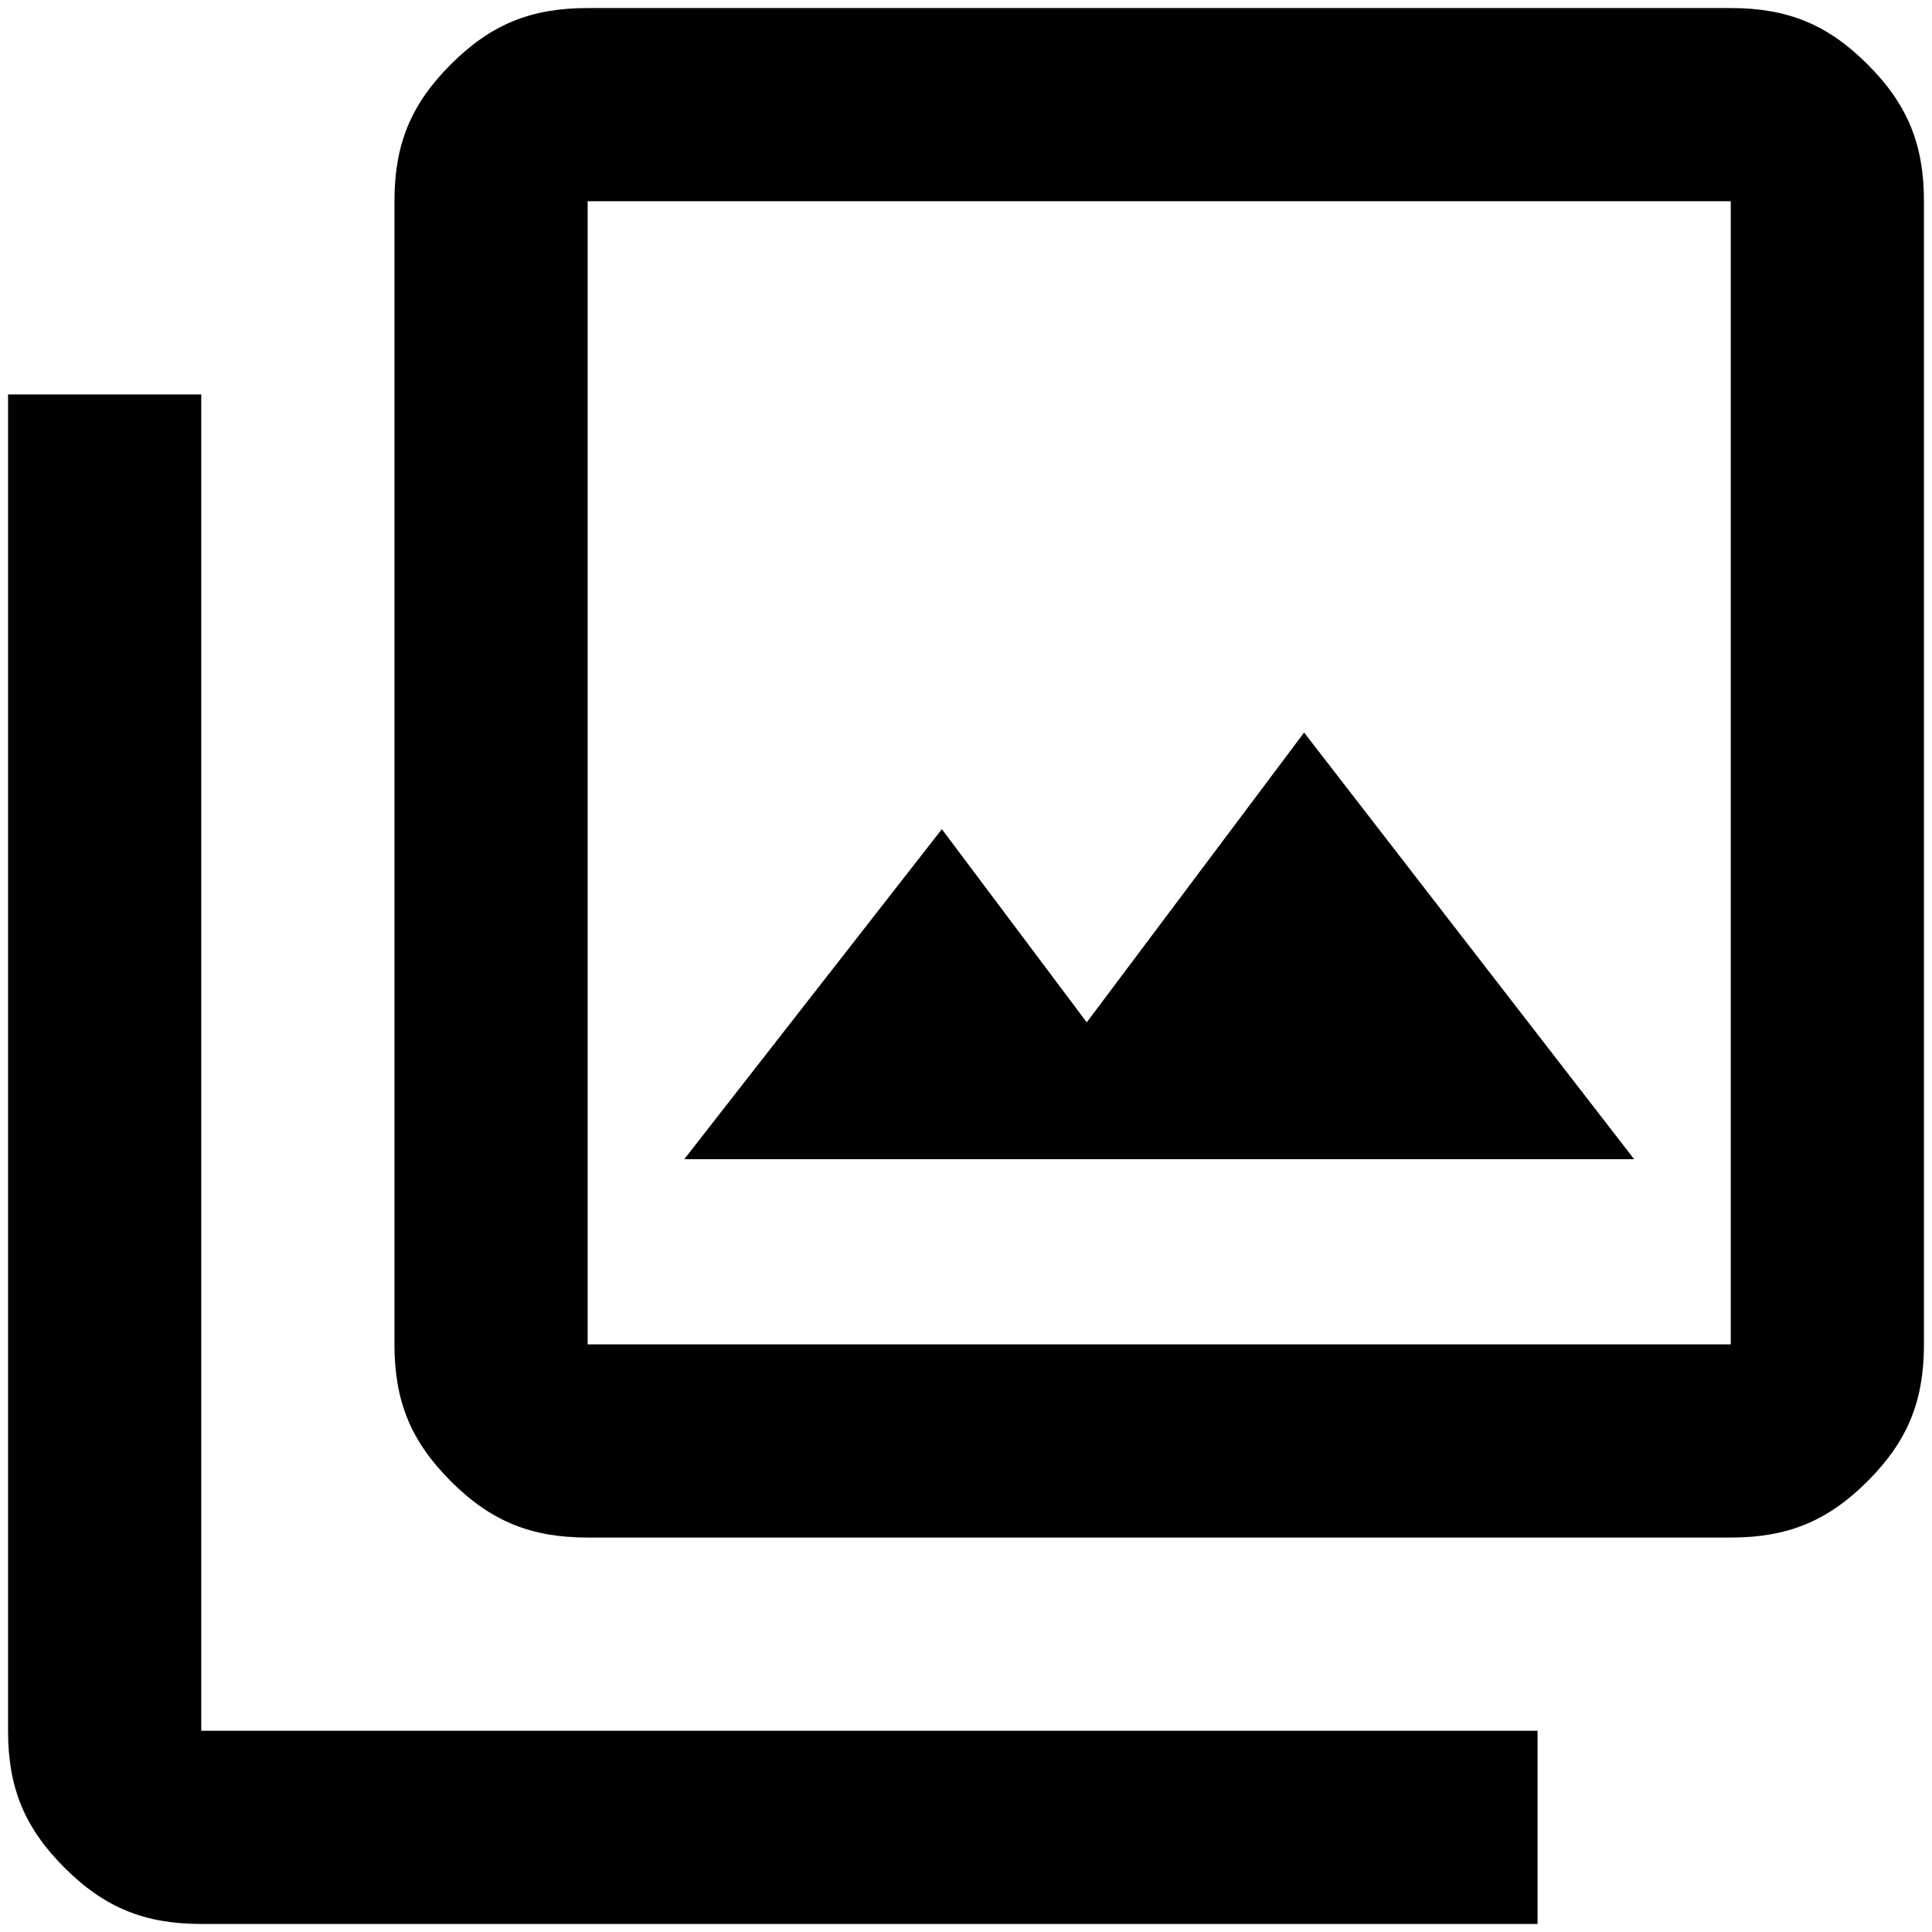
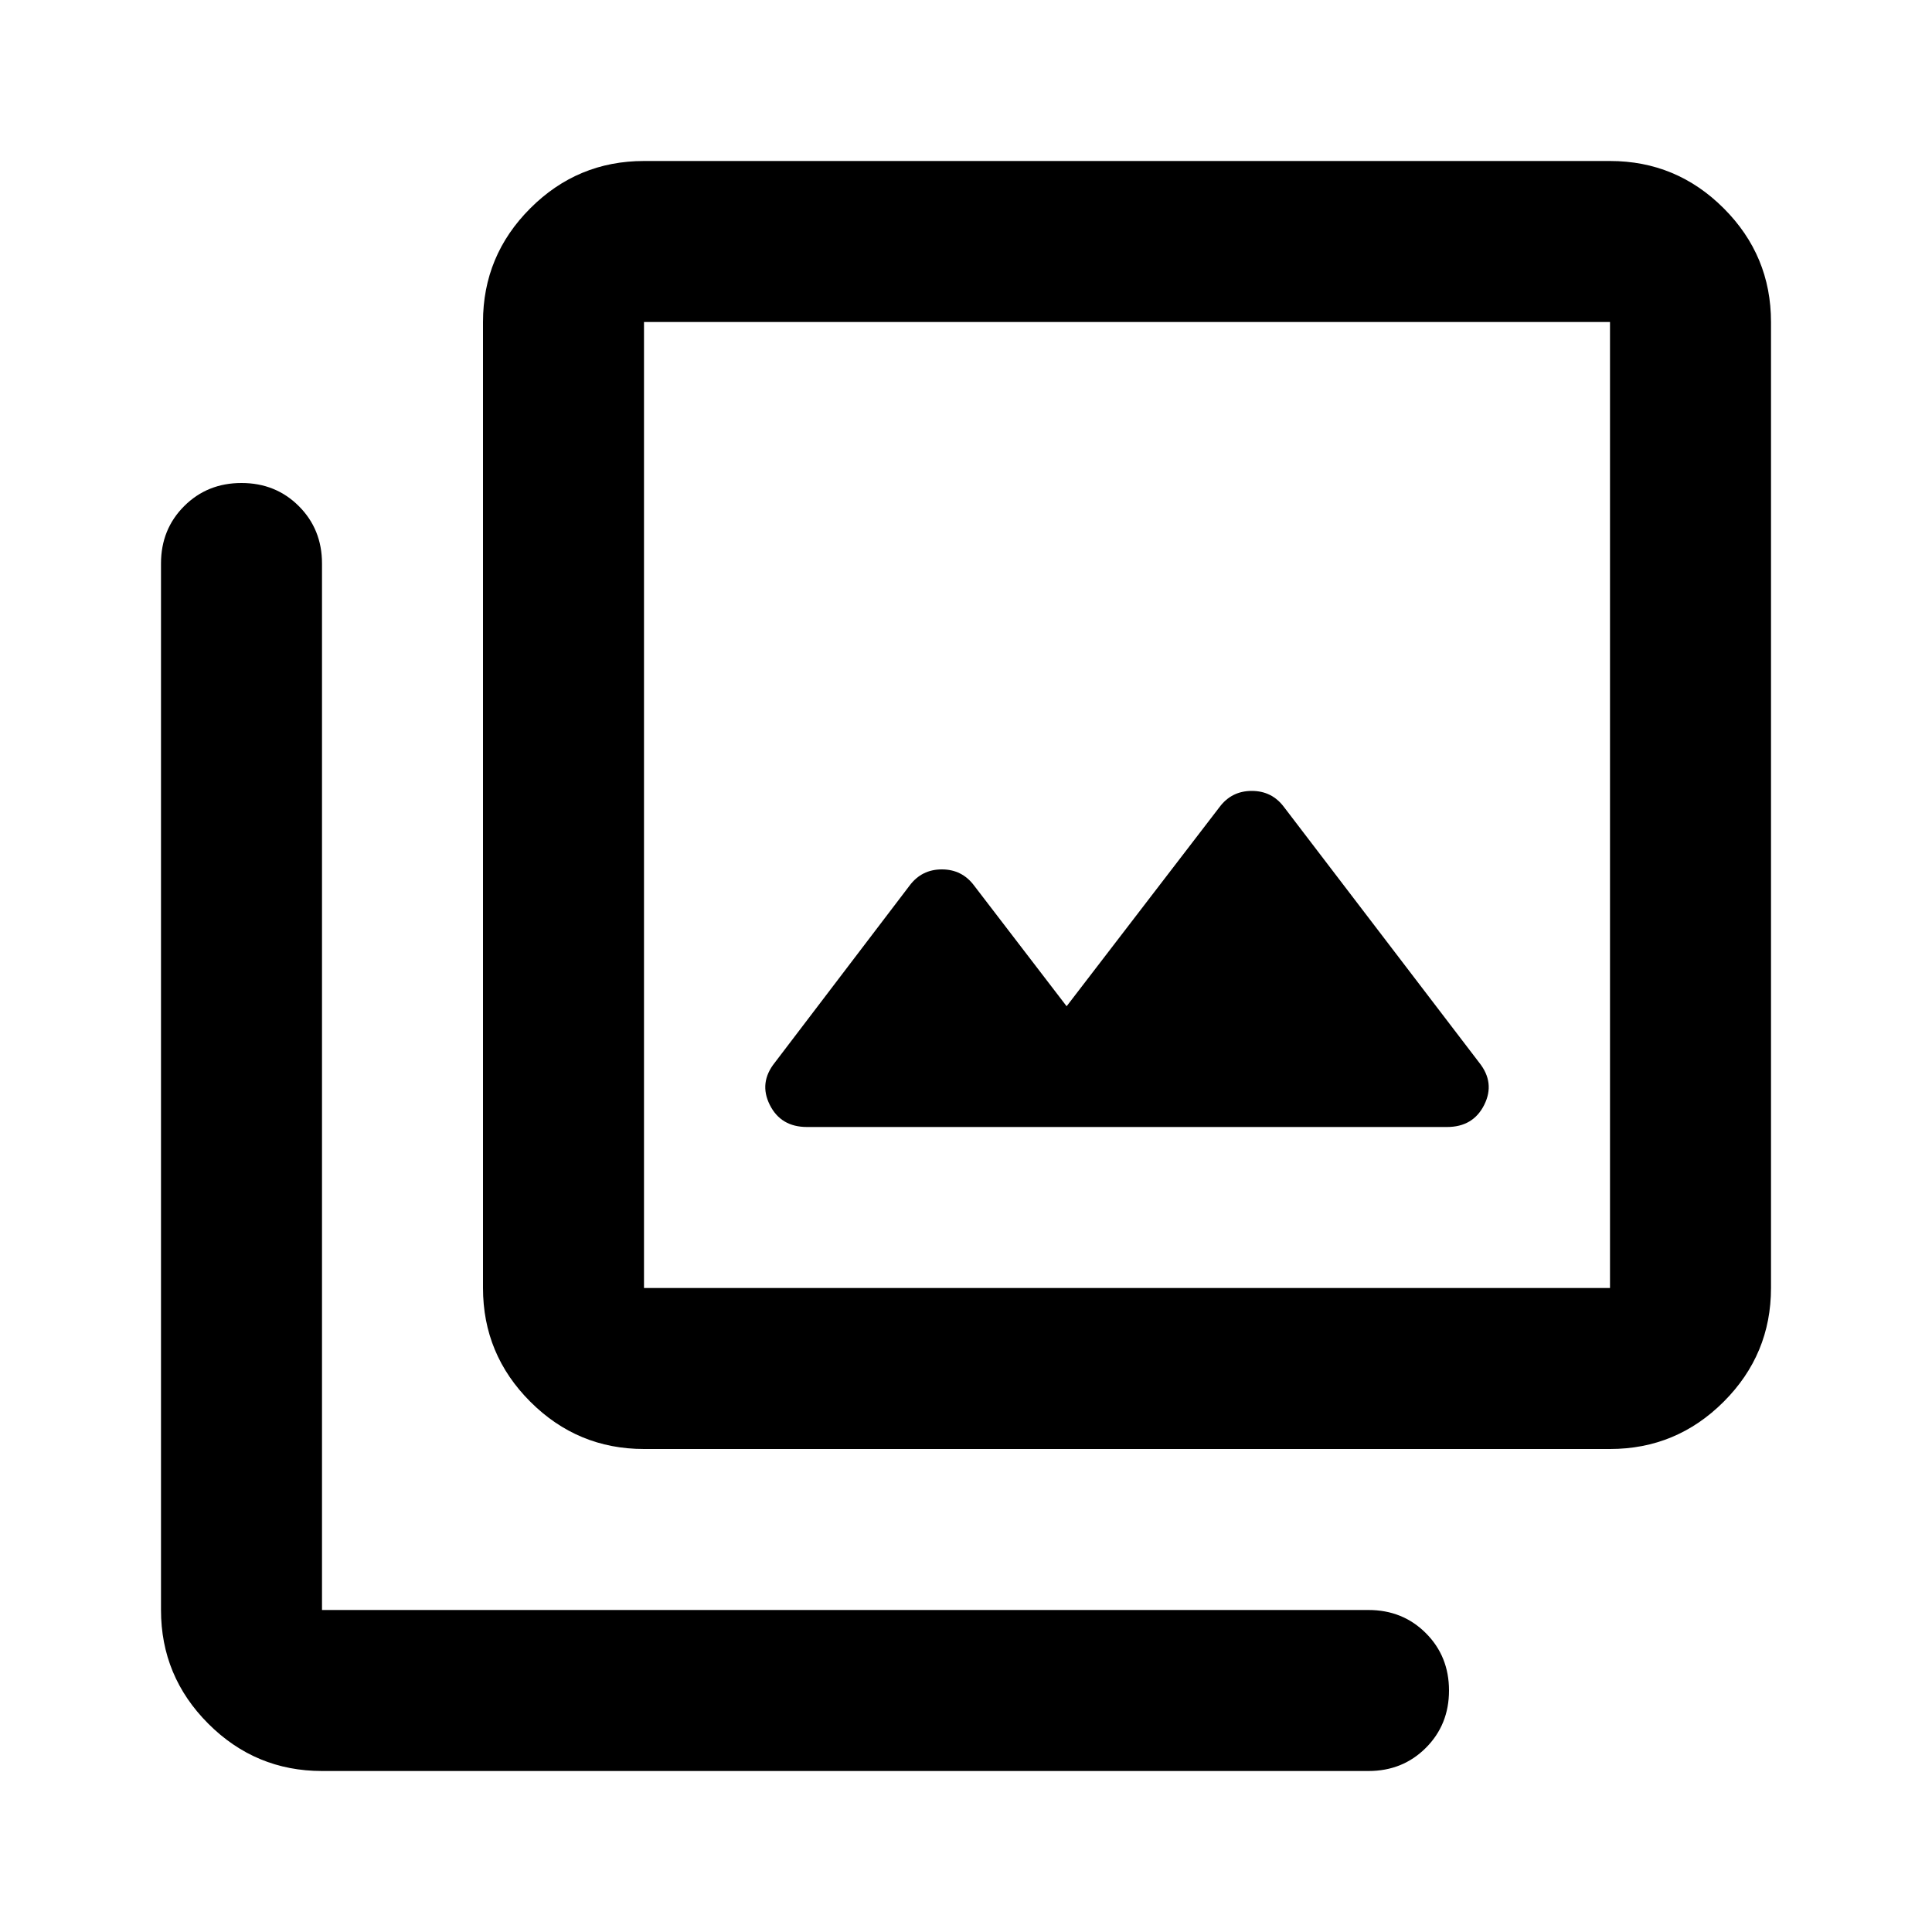
- <svg xmlns="http://www.w3.org/2000/svg" viewBox="0 0 24 24">
-   <path d="M8.4,14.4h11.9l-4.1-5.3-2.7,3.6-1.8-2.4-3.2,4.1ZM7.3,19.1c-.7,0-1.2-.2-1.7-.7-.5-.5-.7-1-.7-1.7V2.5c0-.7.2-1.2.7-1.7.5-.5,1-.7,1.7-.7h14.2c.7,0,1.2.2,1.7.7s.7,1,.7,1.7v14.2c0,.7-.2,1.2-.7,1.7-.5.5-1,.7-1.7.7H7.3ZM7.3,16.7h14.2V2.5H7.3v14.2ZM2.5,23.9c-.7,0-1.2-.2-1.7-.7s-.7-1-.7-1.7V4.9h2.4v16.6h16.6v2.4H2.5ZM7.3,2.5v14.2V2.5Z" />
+ <svg xmlns="http://www.w3.org/2000/svg" viewBox="0 -960 960 960">
+   <path d="m530-460-46-60q-6-8-16-8t-16 8l-67 88q-8 10-2.5 21t18.5 11h318q13 0 18.5-11t-2.5-21l-97-127q-6-8-16-8t-16 8l-76 99ZM320-240q-33 0-56.5-23.5T240-320v-480q0-33 23.5-56.5T320-880h480q33 0 56.5 23.5T880-800v480q0 33-23.5 56.5T800-240H320Zm0-80h480v-480H320v480ZM160-80q-33 0-56.5-23.5T80-160v-520q0-17 11.5-28.5T120-720q17 0 28.5 11.5T160-680v520h520q17 0 28.5 11.5T720-120q0 17-11.5 28.5T680-80H160Zm160-720v480-480Z" />
</svg>
